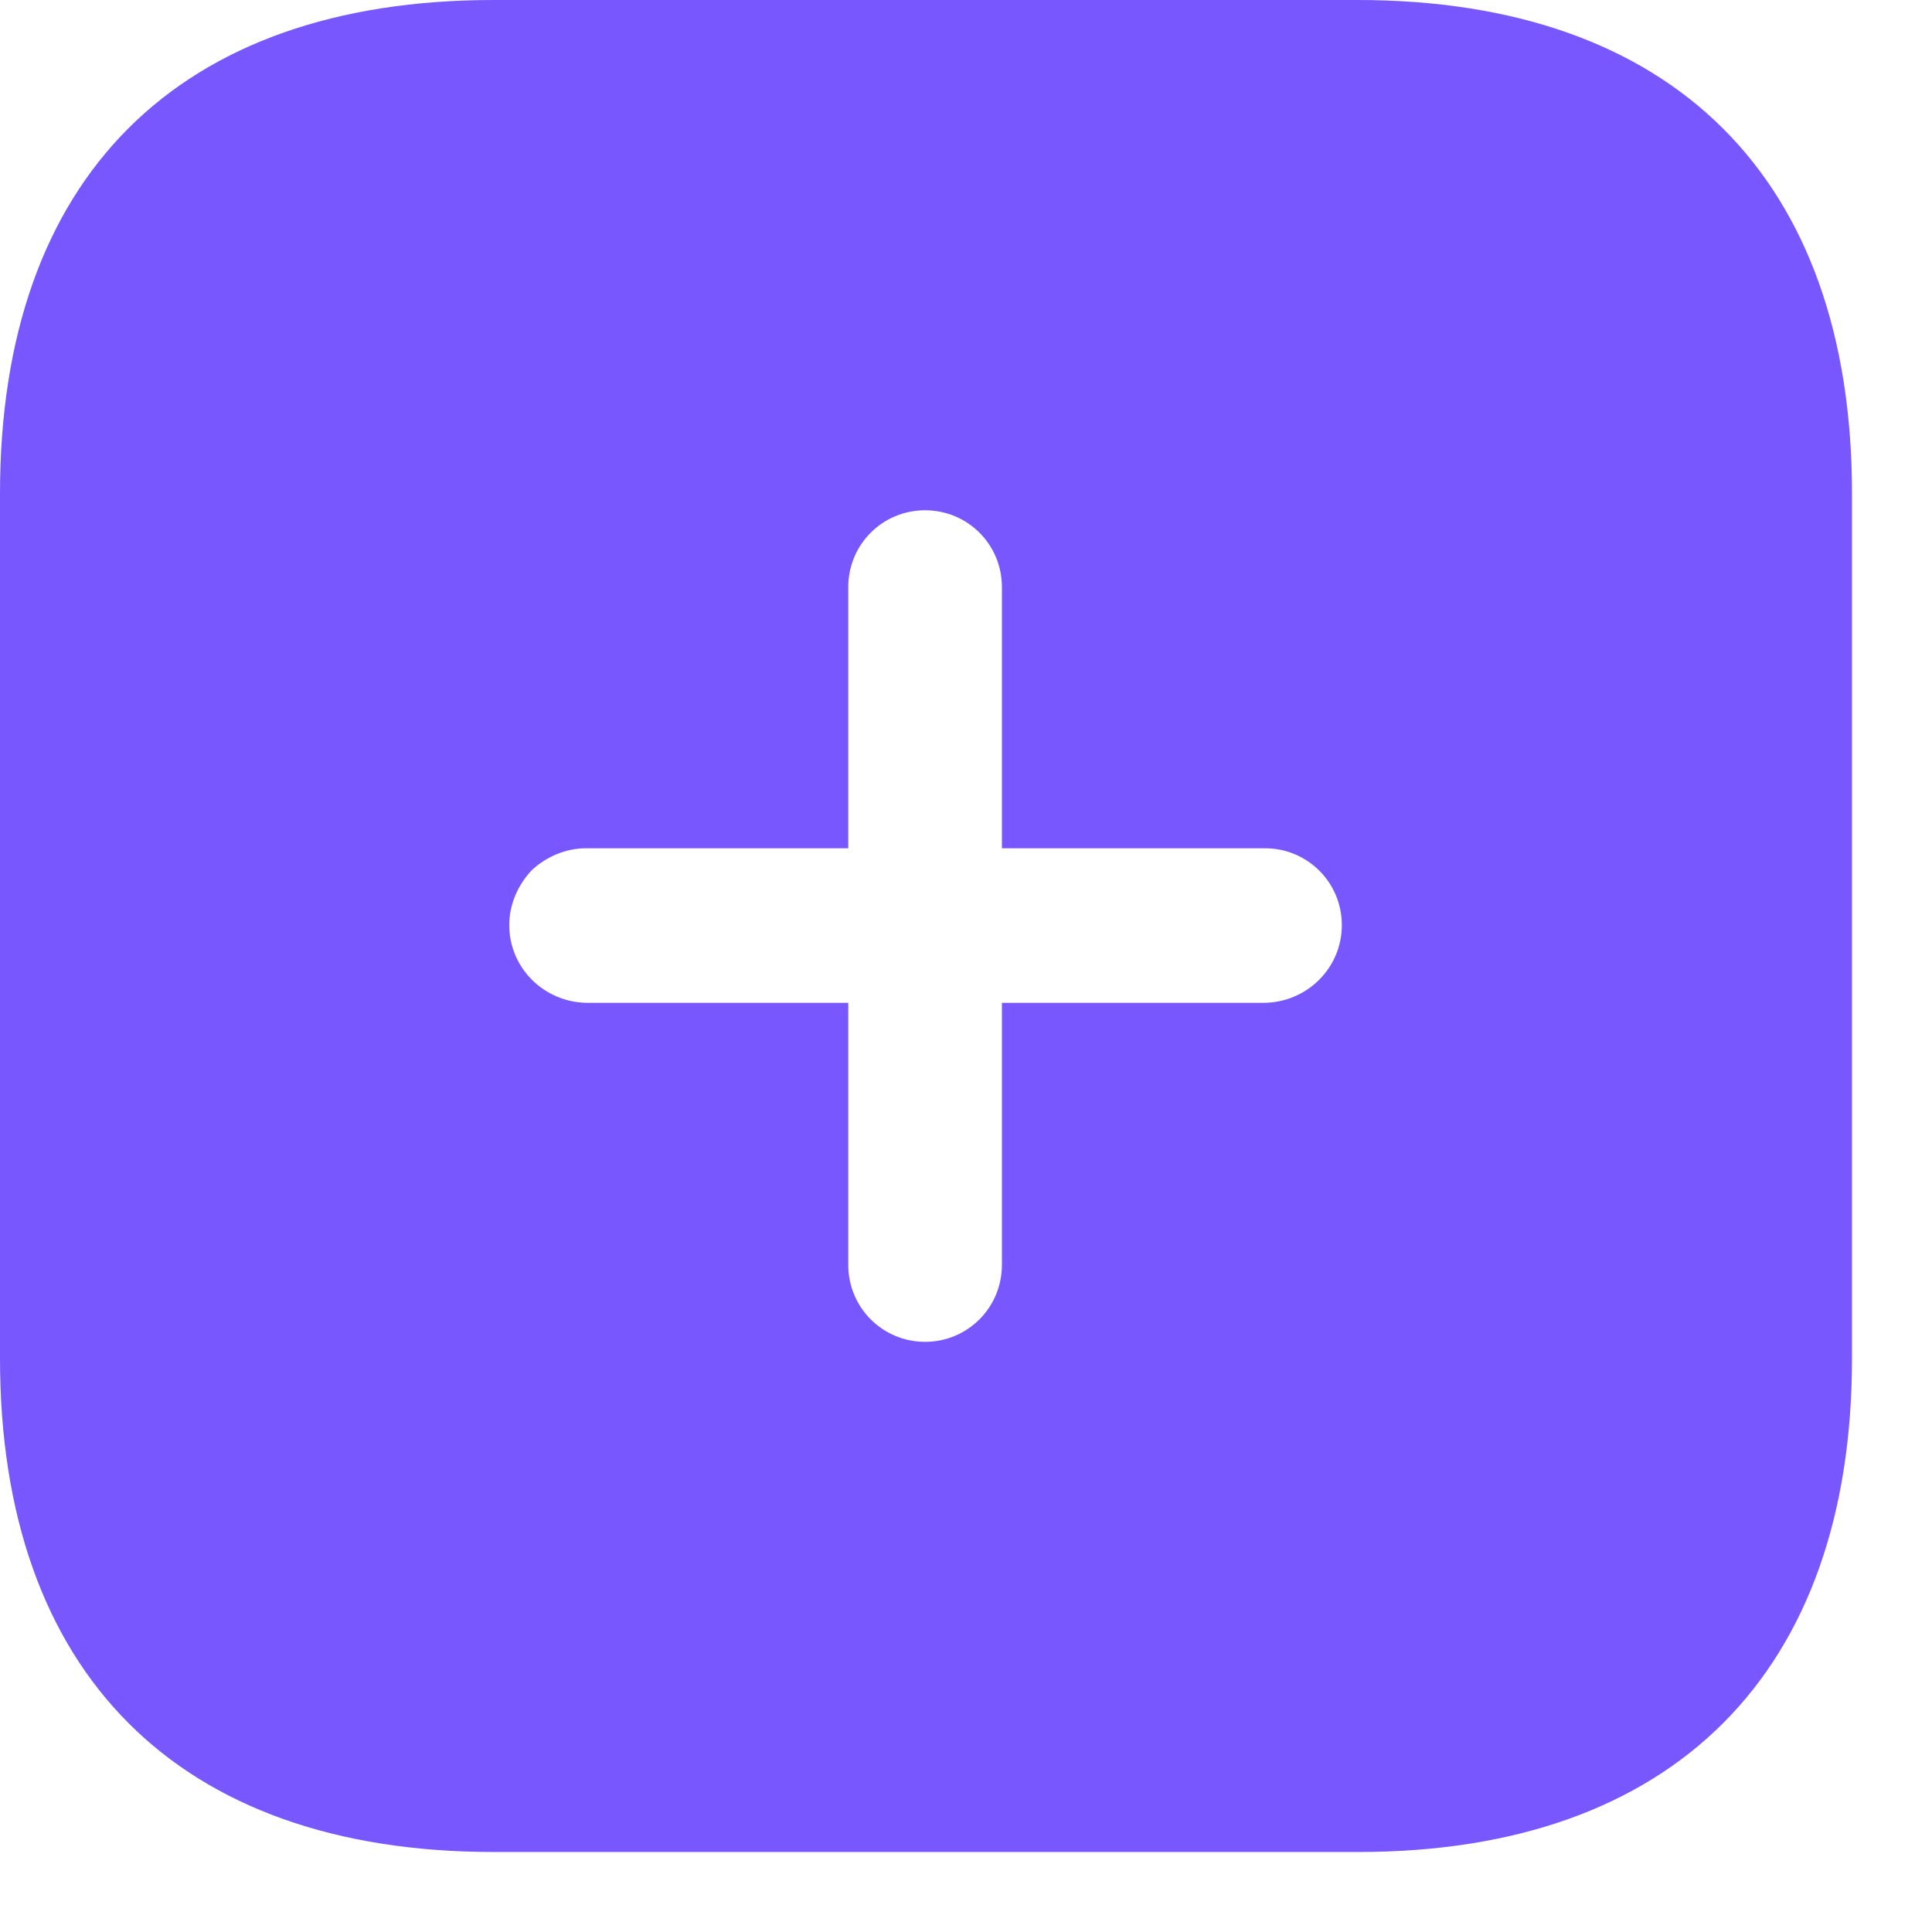
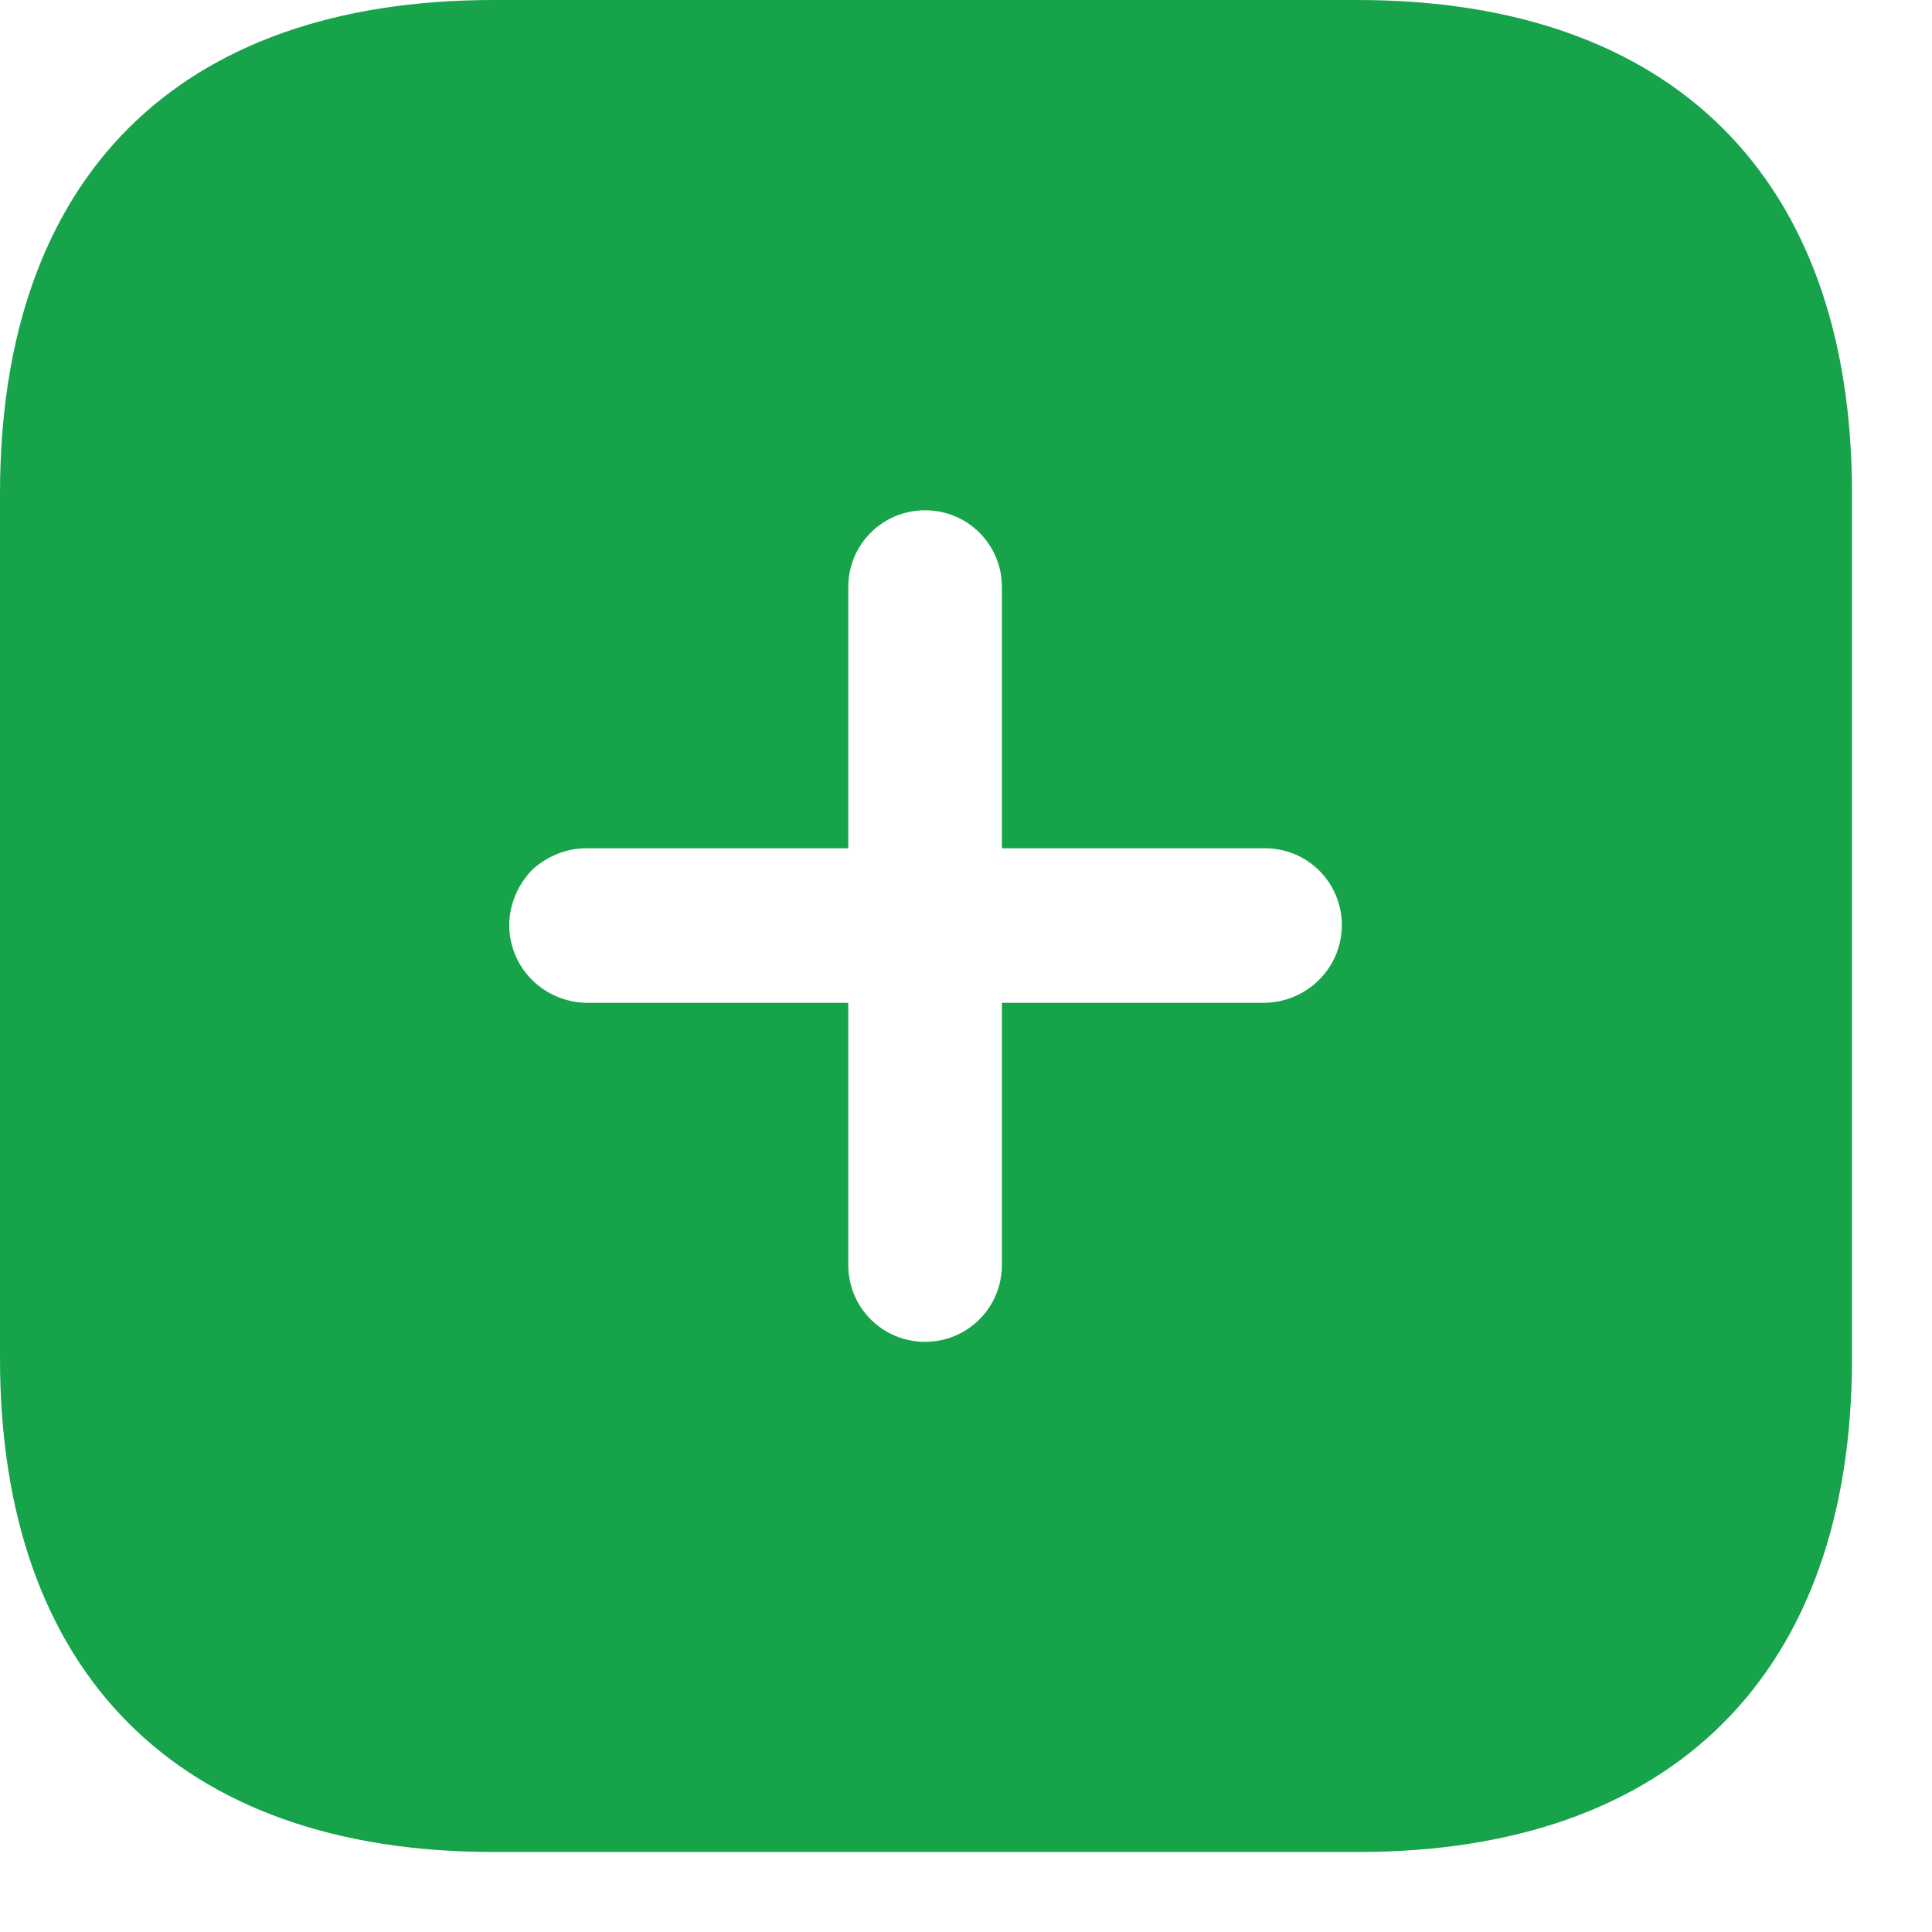
<svg xmlns="http://www.w3.org/2000/svg" width="17" height="17" viewBox="0 0 17 17" fill="none">
-   <path fill-rule="evenodd" clip-rule="evenodd" d="M4.343 0H11.945C14.716 0 16.296 1.564 16.296 4.343V11.953C16.296 14.716 14.724 16.296 11.953 16.296H4.343C1.564 16.296 0 14.716 0 11.953V4.343C0 1.564 1.564 0 4.343 0ZM8.816 8.824H11.13C11.505 8.816 11.807 8.515 11.807 8.14C11.807 7.765 11.505 7.464 11.13 7.464H8.816V5.166C8.816 4.791 8.515 4.49 8.14 4.49C7.765 4.49 7.464 4.791 7.464 5.166V7.464H5.158C4.979 7.464 4.807 7.537 4.677 7.659C4.555 7.79 4.481 7.96 4.481 8.14C4.481 8.515 4.783 8.816 5.158 8.824H7.464V11.13C7.464 11.505 7.765 11.807 8.14 11.807C8.515 11.807 8.816 11.505 8.816 11.13V8.824Z" fill="#7857FF" />
+   <path fill-rule="evenodd" clip-rule="evenodd" d="M4.343 0H11.945C14.716 0 16.296 1.564 16.296 4.343V11.953C16.296 14.716 14.724 16.296 11.953 16.296H4.343C1.564 16.296 0 14.716 0 11.953V4.343C0 1.564 1.564 0 4.343 0ZM8.816 8.824H11.13C11.505 8.816 11.807 8.515 11.807 8.14C11.807 7.765 11.505 7.464 11.13 7.464H8.816V5.166C8.816 4.791 8.515 4.49 8.14 4.49C7.765 4.49 7.464 4.791 7.464 5.166V7.464H5.158C4.979 7.464 4.807 7.537 4.677 7.659C4.555 7.79 4.481 7.96 4.481 8.14C4.481 8.515 4.783 8.816 5.158 8.824H7.464V11.13C7.464 11.505 7.765 11.807 8.14 11.807C8.515 11.807 8.816 11.505 8.816 11.13V8.824Z" fill="#16a34a" />
</svg>
